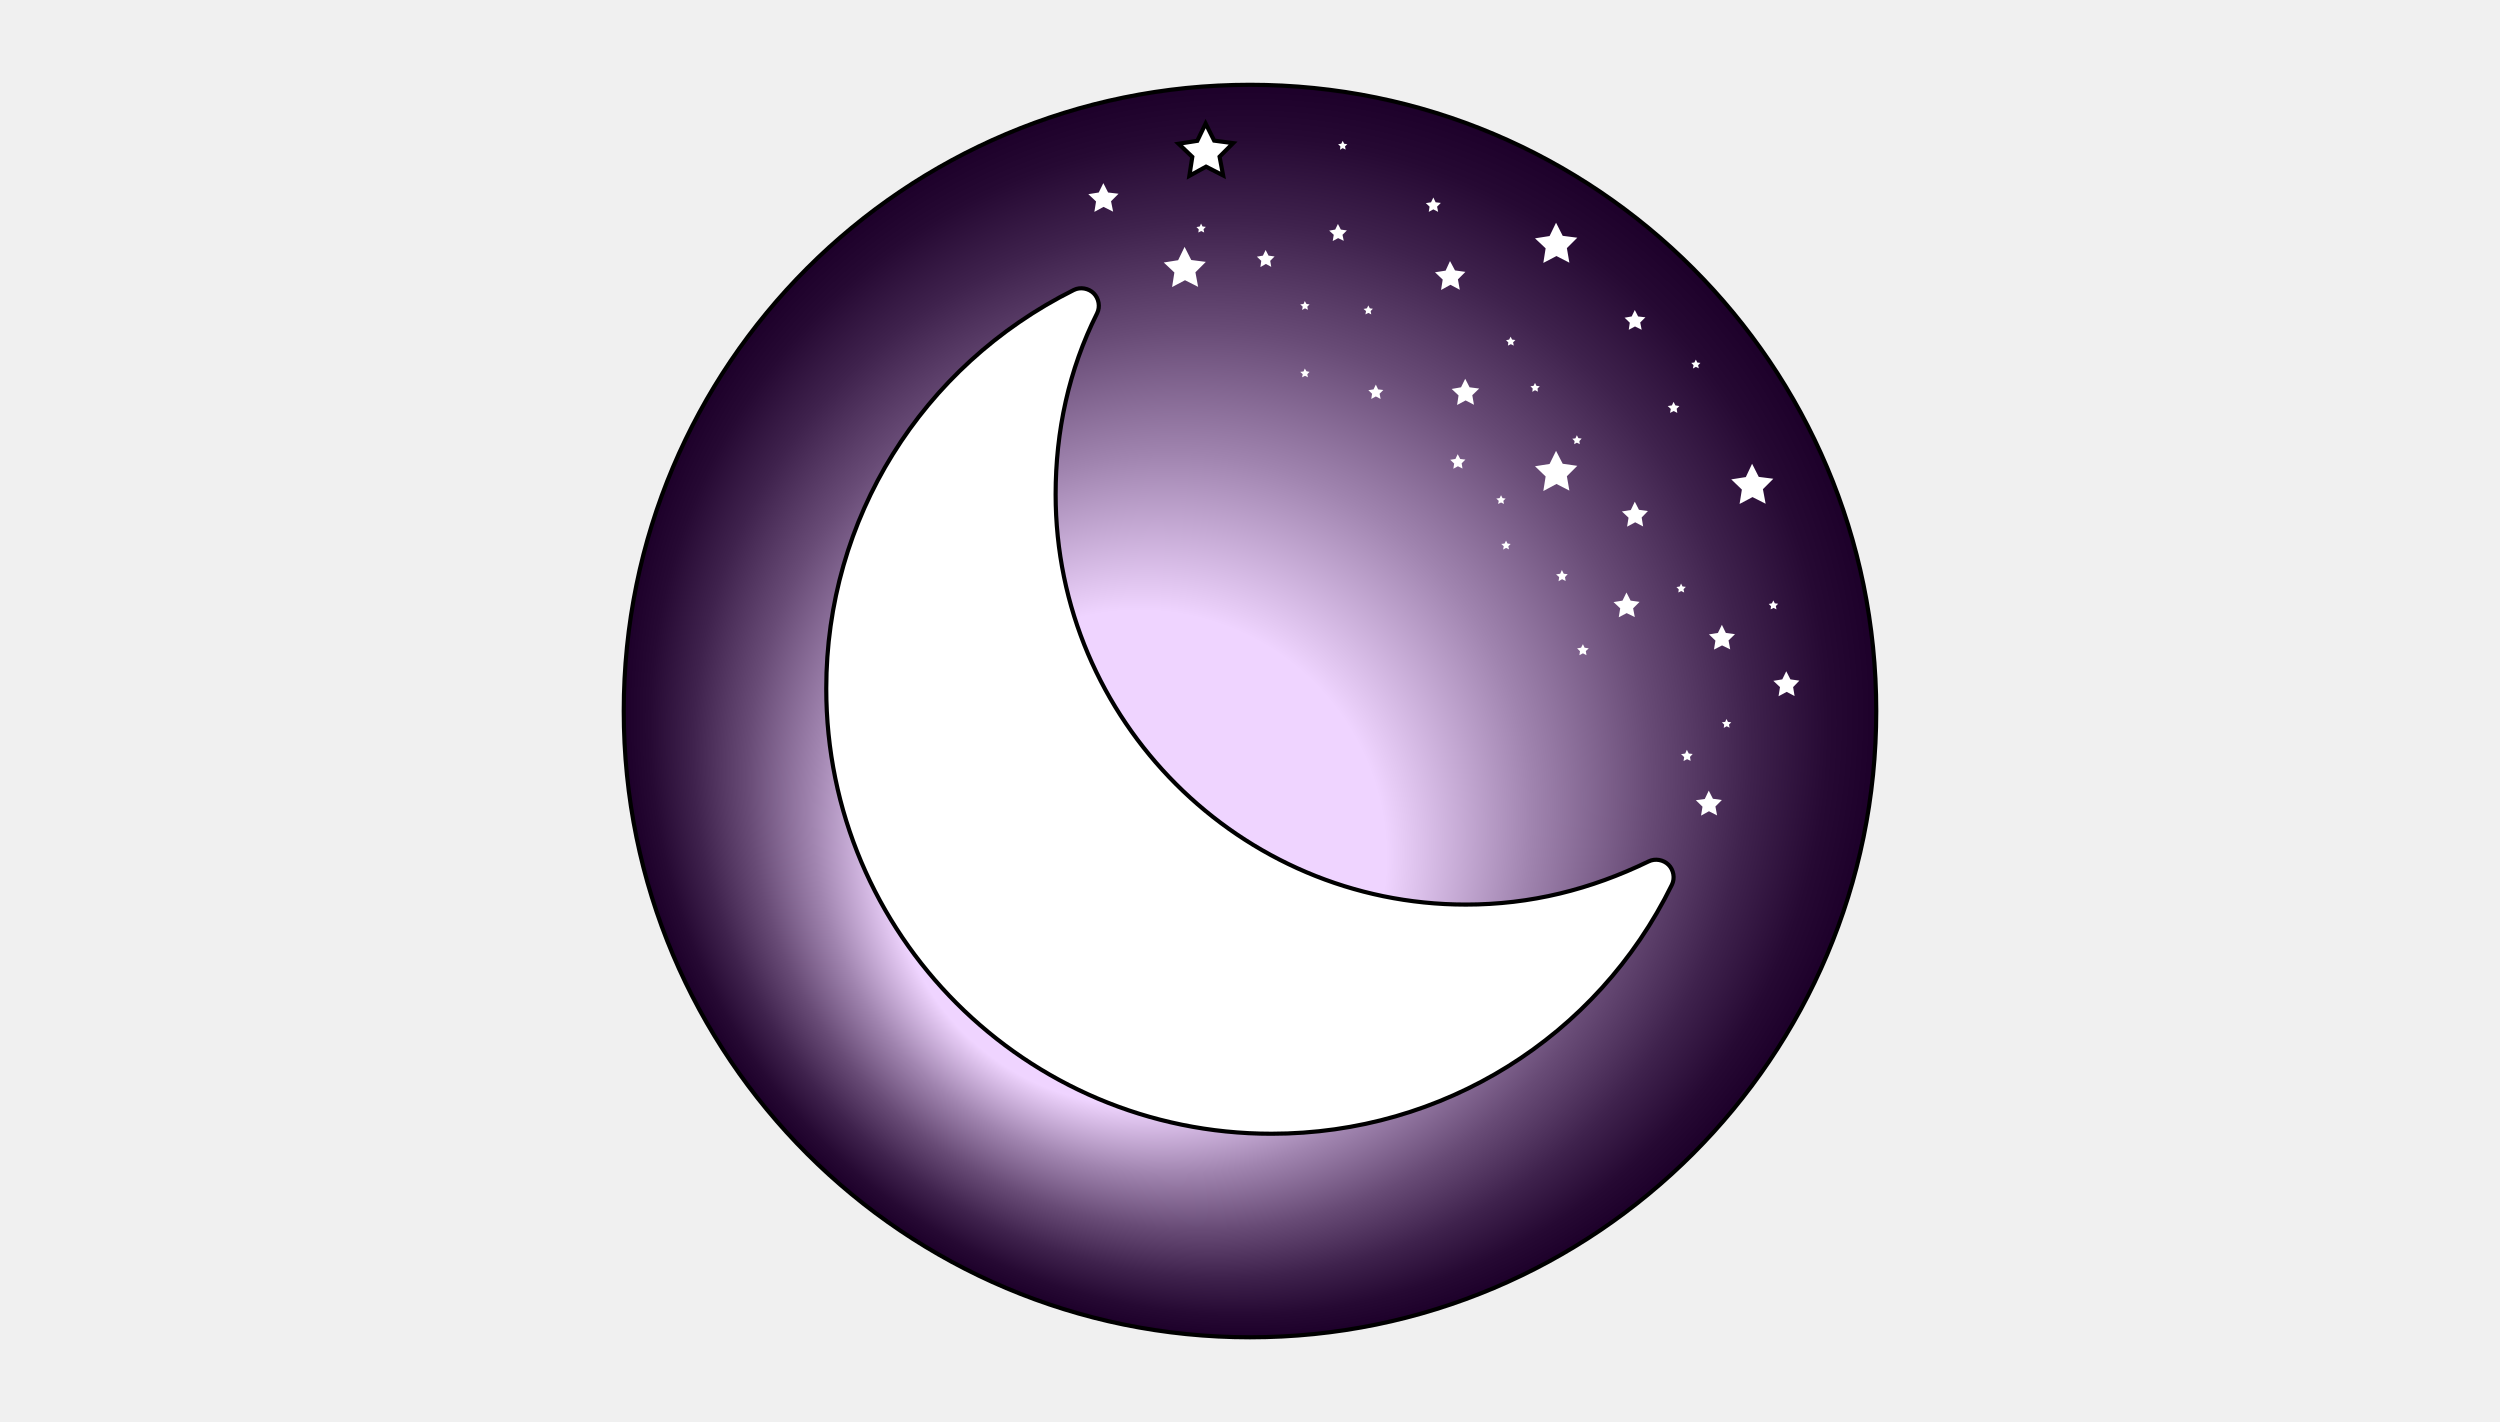
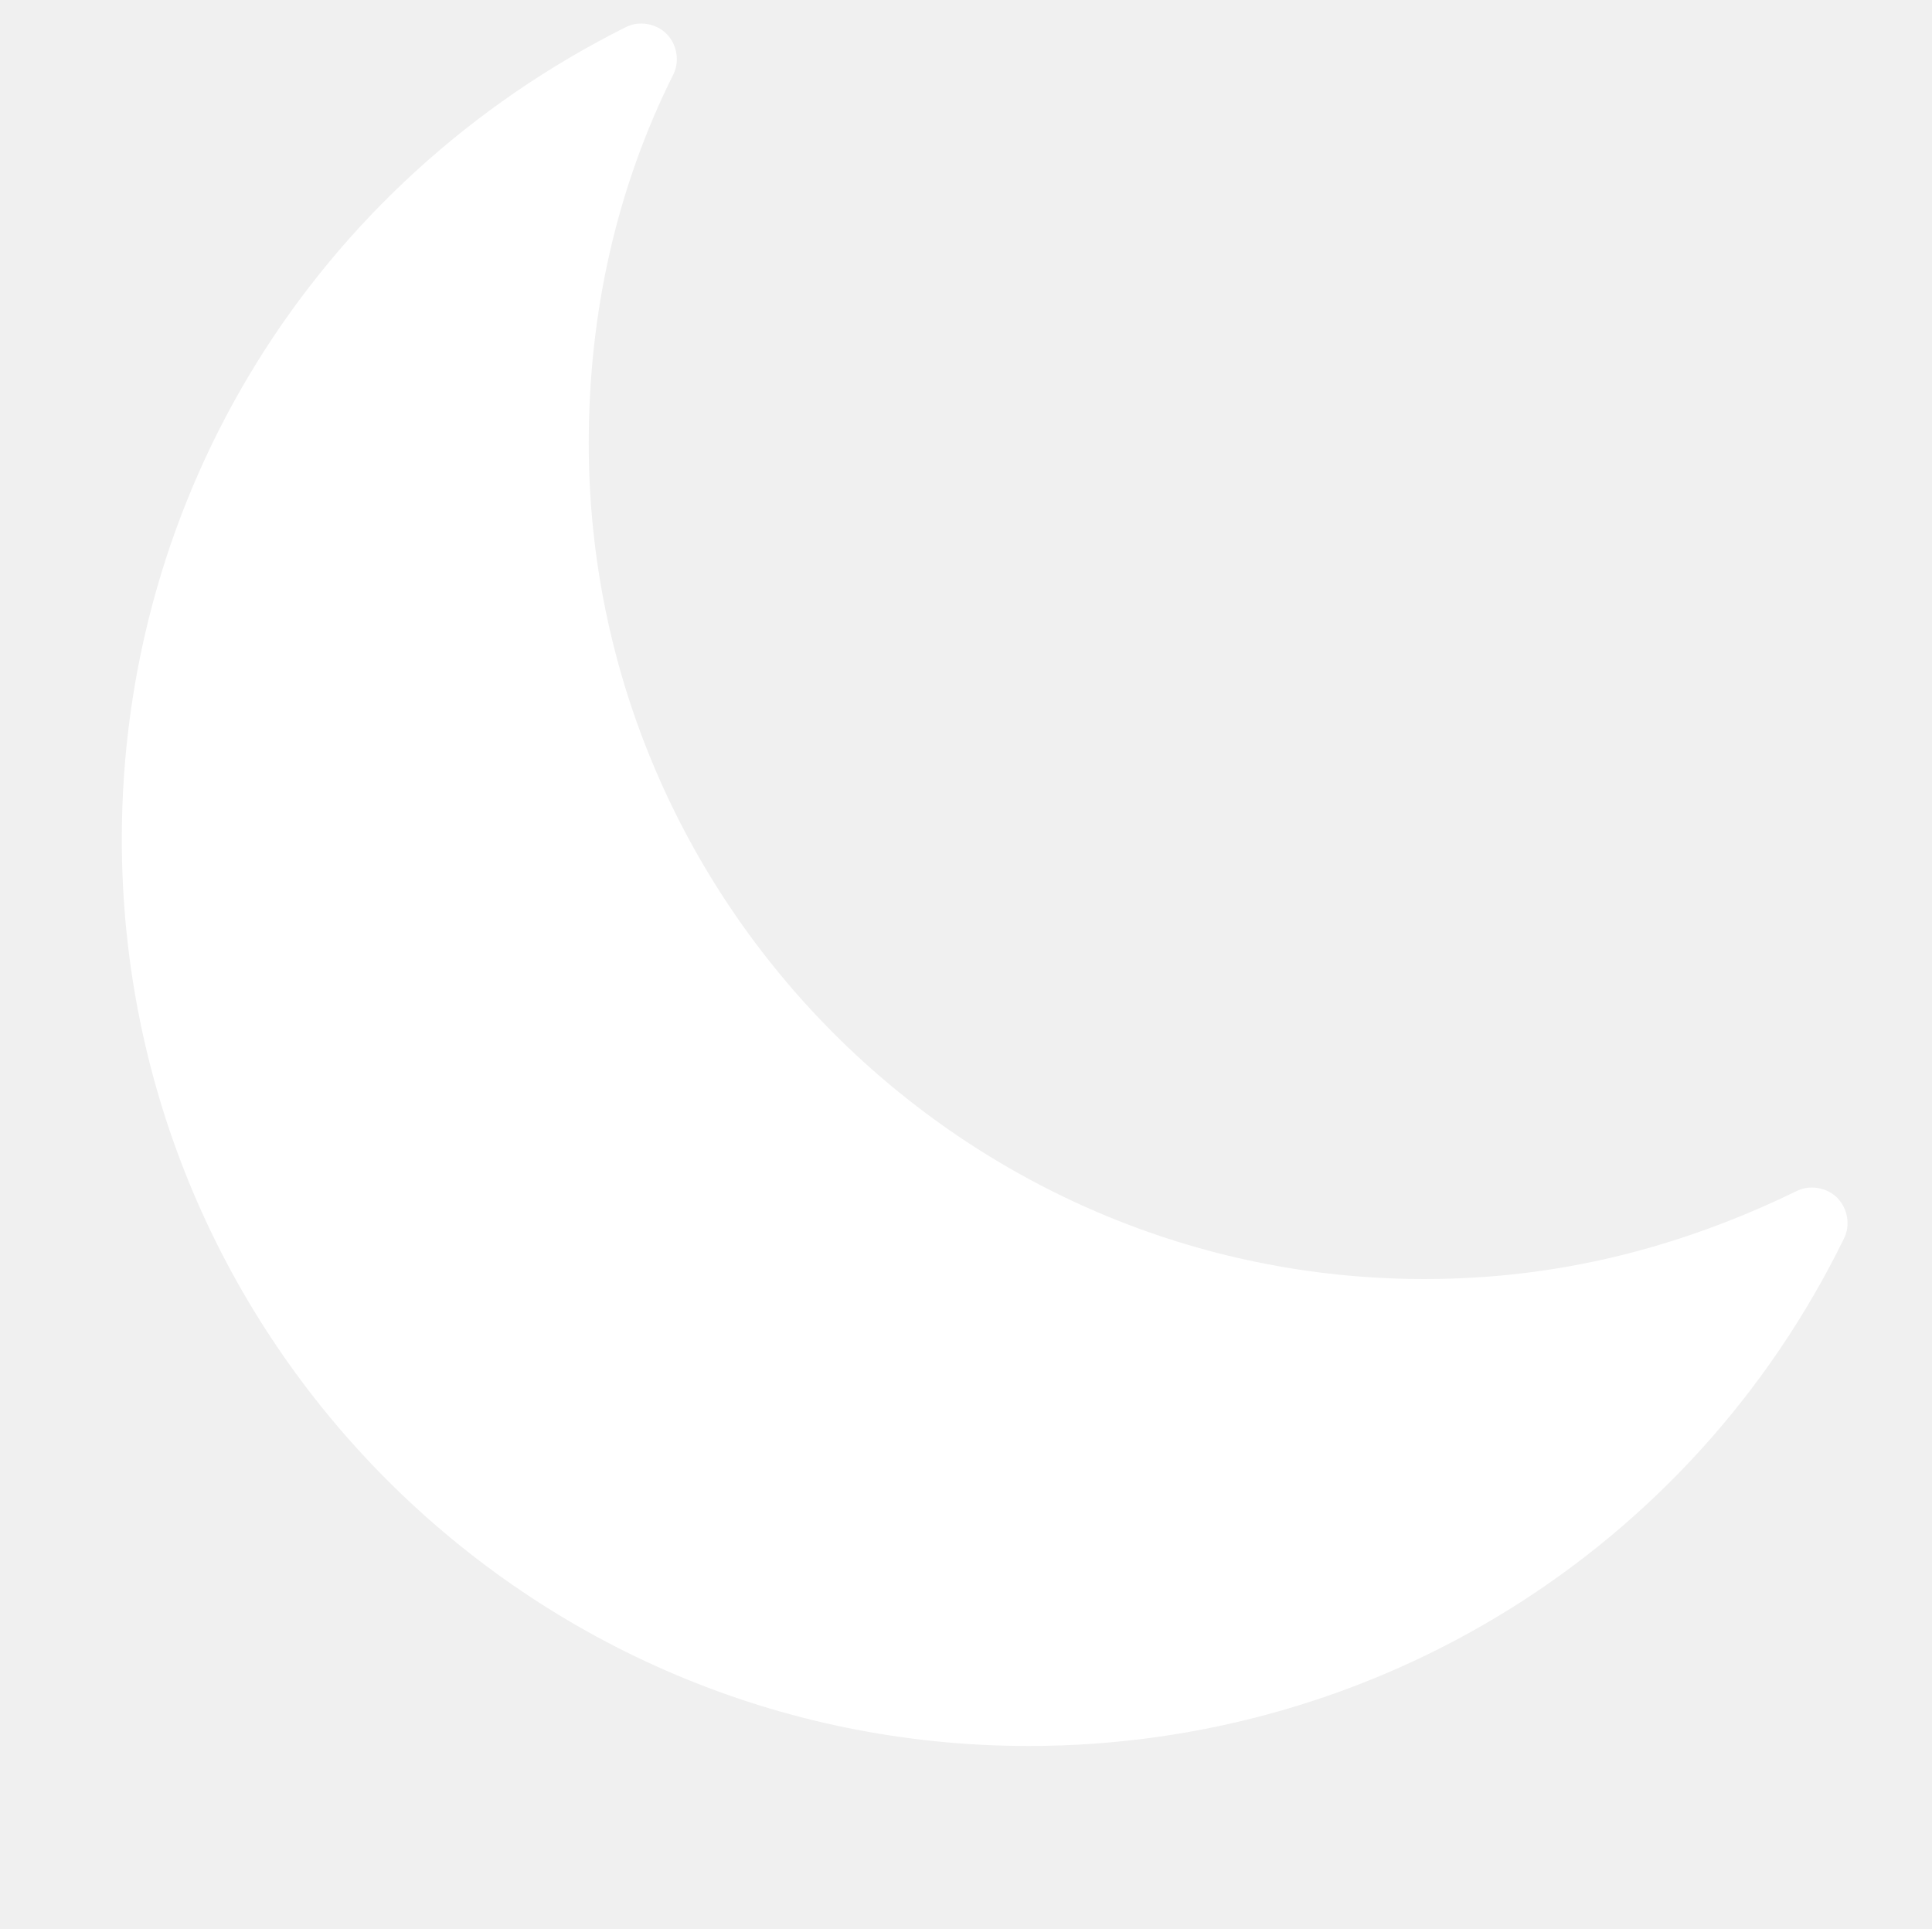
- <svg xmlns="http://www.w3.org/2000/svg" version="1.1" id="Capa_1" x="0px" y="0px" viewBox="0 0 1200 682.5" style="enable-background:new 0 0 1200 682.5;" xml:space="preserve">
+ <svg xmlns="http://www.w3.org/2000/svg" version="1.1" id="Capa_1" x="0px" y="0px" viewBox="0 0 57.1 57" style="enable-background:new 0 0 57.1 57;" xml:space="preserve">
  <style type="text/css">
- 	.st0{fill:url(#SVGID_1_);stroke:#000000;stroke-width:2;stroke-miterlimit:10;}
- 	.st1{fill:#FFFFFF;stroke:#000000;stroke-width:2;stroke-miterlimit:10;}
- 	.st2{fill:#FFFFFF;}
+ 	.st0{fill:#FFFFFF;}
</style>
-   <radialGradient id="SVGID_1_" cx="600" cy="341.25" r="300.641" fx="511.819" fy="457.839" gradientUnits="userSpaceOnUse">
-     <stop offset="0.395" style="stop-color:#EFD4FF" />
-     <stop offset="0.413" style="stop-color:#E7CCF6" />
-     <stop offset="0.575" style="stop-color:#A084AF" />
-     <stop offset="0.72" style="stop-color:#684B76" />
-     <stop offset="0.844" style="stop-color:#3F224D" />
-     <stop offset="0.941" style="stop-color:#260933" />
-     <stop offset="1" style="stop-color:#1D002A" />
-   </radialGradient>
-   <circle class="st0" cx="600" cy="341.3" r="300.6" />
  <g>
    <g>
-       <path class="st1" d="M610.3,544.2c-118,0-213.7-95.7-213.7-213.7c0-81.3,45.5-154.7,118.8-191.3c3.2-1.6,7.2-0.8,9.6,1.6    c2.4,2.4,3.2,6.4,1.6,9.6c-13.6,27.1-19.9,56.6-19.9,86.9c0,108.4,88.5,196.9,196.9,196.9c31.1,0,59.8-7.2,87.7-20.7    c3.2-1.6,7.2-0.8,9.6,1.6c2.4,2.4,3.2,6.4,1.6,9.6C766.6,497.9,692.5,544.2,610.3,544.2z" />
+       <path class="st0" d="M30.4,51.6c-14.8,0-26.8-12-26.8-26.8c0-10.2,5.7-19.4,14.9-24c0.4-0.2,0.9-0.1,1.2,0.2    c0.3,0.3,0.4,0.8,0.2,1.2c-1.7,3.4-2.5,7.1-2.5,10.9c0,13.6,11.1,24.7,24.7,24.7c3.9,0,7.5-0.9,11-2.6c0.4-0.2,0.9-0.1,1.2,0.2    c0.3,0.3,0.4,0.8,0.2,1.2C50,45.8,40.7,51.6,30.4,51.6z" />
    </g>
  </g>
-   <polygon class="st1" points="582.8,67.5 591.9,68.7 585.4,75.2 587.1,84.2 578.9,80 570.9,84.4 572.3,75.3 565.7,69 574.7,67.6   578.7,59.3 " />
-   <polygon class="st2" points="700.9,220.3 703.4,220.6 701.6,222.4 702,224.9 699.8,223.8 697.6,225 698,222.5 696.1,220.7   698.6,220.3 699.7,218 " />
-   <polygon class="st2" points="689.1,97.1 691.6,97.4 689.8,99.2 690.3,101.7 688,100.5 685.8,101.7 686.2,99.2 684.4,97.5   686.9,97.1 688,94.8 " />
-   <polygon class="st2" points="661.5,186.9 664,187.2 662.2,189 662.7,191.5 660.4,190.3 658.2,191.5 658.6,189 656.8,187.3   659.3,186.9 660.4,184.6 " />
-   <polygon class="st2" points="750.1,222.6 757.1,223.6 752.1,228.6 753.3,235.5 747.1,232.3 740.8,235.7 741.9,228.7 736.8,223.8   743.8,222.7 746.9,216.4 " />
-   <polygon class="st2" points="750.1,113.2 757.1,114.1 752.1,119.1 753.3,126.1 747.1,122.9 740.8,126.2 741.9,119.2 736.8,114.4   743.8,113.3 746.9,106.9 " />
-   <polygon class="st2" points="844.2,228.9 851.2,229.8 846.2,234.8 847.5,241.8 841.2,238.6 835,241.9 836.1,235 831,230.1 838,229   841,222.6 " />
-   <polygon class="st2" points="810.6,361.7 812.5,361.9 811.2,363.3 811.5,365.2 809.8,364.4 808.1,365.3 808.4,363.4 806.9,362   808.9,361.7 809.7,359.9 " />
-   <polygon class="st2" points="828.4,303.8 832.8,304.4 829.7,307.4 830.5,311.7 826.6,309.8 822.7,311.8 823.4,307.5 820.3,304.5   824.6,303.8 826.5,299.9 " />
-   <polygon class="st2" points="760.6,310.9 762.6,311.2 761.2,312.5 761.5,314.5 759.8,313.6 758.1,314.5 758.4,312.6 757,311.2   758.9,310.9 759.8,309.2 " />
-   <polygon class="st2" points="804.2,194.6 806.1,194.9 804.8,196.2 805.1,198.2 803.4,197.3 801.6,198.2 802,196.3 800.5,194.9   802.5,194.6 803.3,192.9 " />
-   <polygon class="st2" points="750.6,275.4 752.5,275.6 751.2,277 751.5,278.9 749.8,278 748.1,279 748.4,277 746.9,275.7   748.9,275.4 749.7,273.6 " />
-   <polygon class="st2" points="786.7,244.7 791,245.3 788,248.4 788.7,252.7 784.9,250.7 781,252.8 781.7,248.5 778.5,245.5   782.8,244.8 784.7,240.8 " />
-   <polygon class="st2" points="782.7,288.3 787,288.9 783.9,292 784.7,296.2 780.8,294.3 777,296.3 777.7,292 774.5,289 778.8,288.3   780.7,284.4 " />
-   <polygon class="st2" points="859.4,326.1 863.7,326.7 860.7,329.8 861.4,334.1 857.6,332.1 853.7,334.2 854.4,329.8 851.2,326.8   855.5,326.1 857.4,322.2 " />
-   <polygon class="st2" points="822.2,383.4 826.5,384 823.4,387.1 824.2,391.4 820.3,389.4 816.5,391.5 817.2,387.2 814,384.1   818.3,383.5 820.2,379.5 " />
-   <polygon class="st2" points="571.8,124.8 578.8,125.7 573.8,130.7 575.1,137.7 568.8,134.5 562.6,137.8 563.7,130.8 558.6,126   565.5,124.9 568.6,118.5 " />
-   <polygon class="st2" points="698.4,129.8 703.4,130.5 699.8,134.1 700.7,139.1 696.2,136.7 691.7,139.2 692.5,134.2 688.8,130.7   693.9,129.9 696,125.3 " />
-   <polygon class="st2" points="531.9,92.4 536.9,93 533.3,96.6 534.3,101.6 529.7,99.3 525.3,101.7 526.1,96.7 522.4,93.2 527.4,92.4   529.6,87.9 " />
-   <polygon class="st2" points="608.9,122.7 611.8,123.1 609.7,125.2 610.2,128.1 607.6,126.7 605,128.2 605.4,125.2 603.3,123.2   606.2,122.7 607.5,120 " />
-   <polygon class="st2" points="643.6,110.2 646.5,110.6 644.4,112.7 645,115.6 642.3,114.3 639.7,115.7 640.2,112.7 638,110.7   640.9,110.2 642.2,107.5 " />
-   <polygon class="st2" points="786.3,151.9 789.8,152.3 787.3,154.8 788,158.3 784.8,156.7 781.8,158.3 782.3,154.9 779.8,152.5   783.2,151.9 784.7,148.8 " />
-   <polygon class="st2" points="737.5,185.2 739.1,185.4 738,186.5 738.2,188 736.8,187.3 735.5,188.1 735.7,186.5 734.6,185.4   736.1,185.2 736.8,183.8 " />
-   <polygon class="st2" points="757.6,210.3 759.2,210.5 758.1,211.7 758.3,213.2 756.9,212.5 755.6,213.2 755.8,211.7 754.7,210.6   756.2,210.4 756.9,208.9 " />
-   <polygon class="st2" points="725.8,163 727.4,163.2 726.3,164.3 726.6,165.9 725.2,165.2 723.8,165.9 724,164.4 722.9,163.3   724.4,163 725.1,161.6 " />
-   <polygon class="st2" points="657.5,148 659,148.2 657.9,149.3 658.2,150.9 656.8,150.2 655.4,150.9 655.7,149.3 654.5,148.3   656.1,148 656.8,146.6 " />
-   <polygon class="st2" points="814.7,174 816.2,174.2 815.1,175.3 815.4,176.8 814,176.1 812.6,176.9 812.9,175.3 811.8,174.2   813.3,174 814,172.6 " />
-   <polygon class="st2" points="851.9,289.6 853.5,289.8 852.4,290.9 852.7,292.5 851.3,291.8 849.9,292.5 850.1,291 849,289.9   850.5,289.6 851.2,288.2 " />
-   <polygon class="st2" points="807.6,281.5 809.2,281.7 808.1,282.8 808.4,284.4 807,283.7 805.6,284.4 805.8,282.9 804.7,281.8   806.3,281.5 806.9,280.1 " />
-   <polygon class="st2" points="829.4,346.5 831,346.7 829.9,347.8 830.2,349.3 828.8,348.6 827.4,349.4 827.6,347.8 826.5,346.7   828.1,346.5 828.7,345.1 " />
-   <polygon class="st2" points="627.1,145.9 628.6,146.1 627.5,147.2 627.8,148.7 626.4,148 625,148.8 625.3,147.2 624.1,146.1   625.7,145.9 626.3,144.5 " />
-   <polygon class="st2" points="577.2,108.7 578.8,108.9 577.7,110 578,111.6 576.6,110.9 575.2,111.6 575.4,110.1 574.3,109   575.9,108.7 576.5,107.3 " />
-   <polygon class="st2" points="645.2,69 646.7,69.2 645.6,70.3 645.9,71.8 644.5,71.1 643.2,71.9 643.4,70.3 642.3,69.2 643.8,69   644.5,67.6 " />
-   <polygon class="st2" points="721.2,239.1 722.7,239.3 721.6,240.4 721.9,241.9 720.5,241.2 719.1,241.9 719.4,240.4 718.2,239.3   719.8,239.1 720.5,237.7 " />
-   <polygon class="st2" points="723.6,260.9 725.1,261.1 724,262.2 724.3,263.7 722.9,263 721.5,263.8 721.8,262.2 720.6,261.1   722.2,260.9 722.9,259.5 " />
-   <polygon class="st2" points="627.1,178.2 628.6,178.5 627.5,179.6 627.8,181.1 626.4,180.4 625,181.1 625.3,179.6 624.1,178.5   625.7,178.3 626.3,176.9 " />
-   <polygon class="st2" points="705.4,185.9 710,186.5 706.7,189.7 707.5,194.3 703.5,192.2 699.4,194.4 700.1,189.8 696.8,186.7   701.3,185.9 703.3,181.8 " />
</svg>
